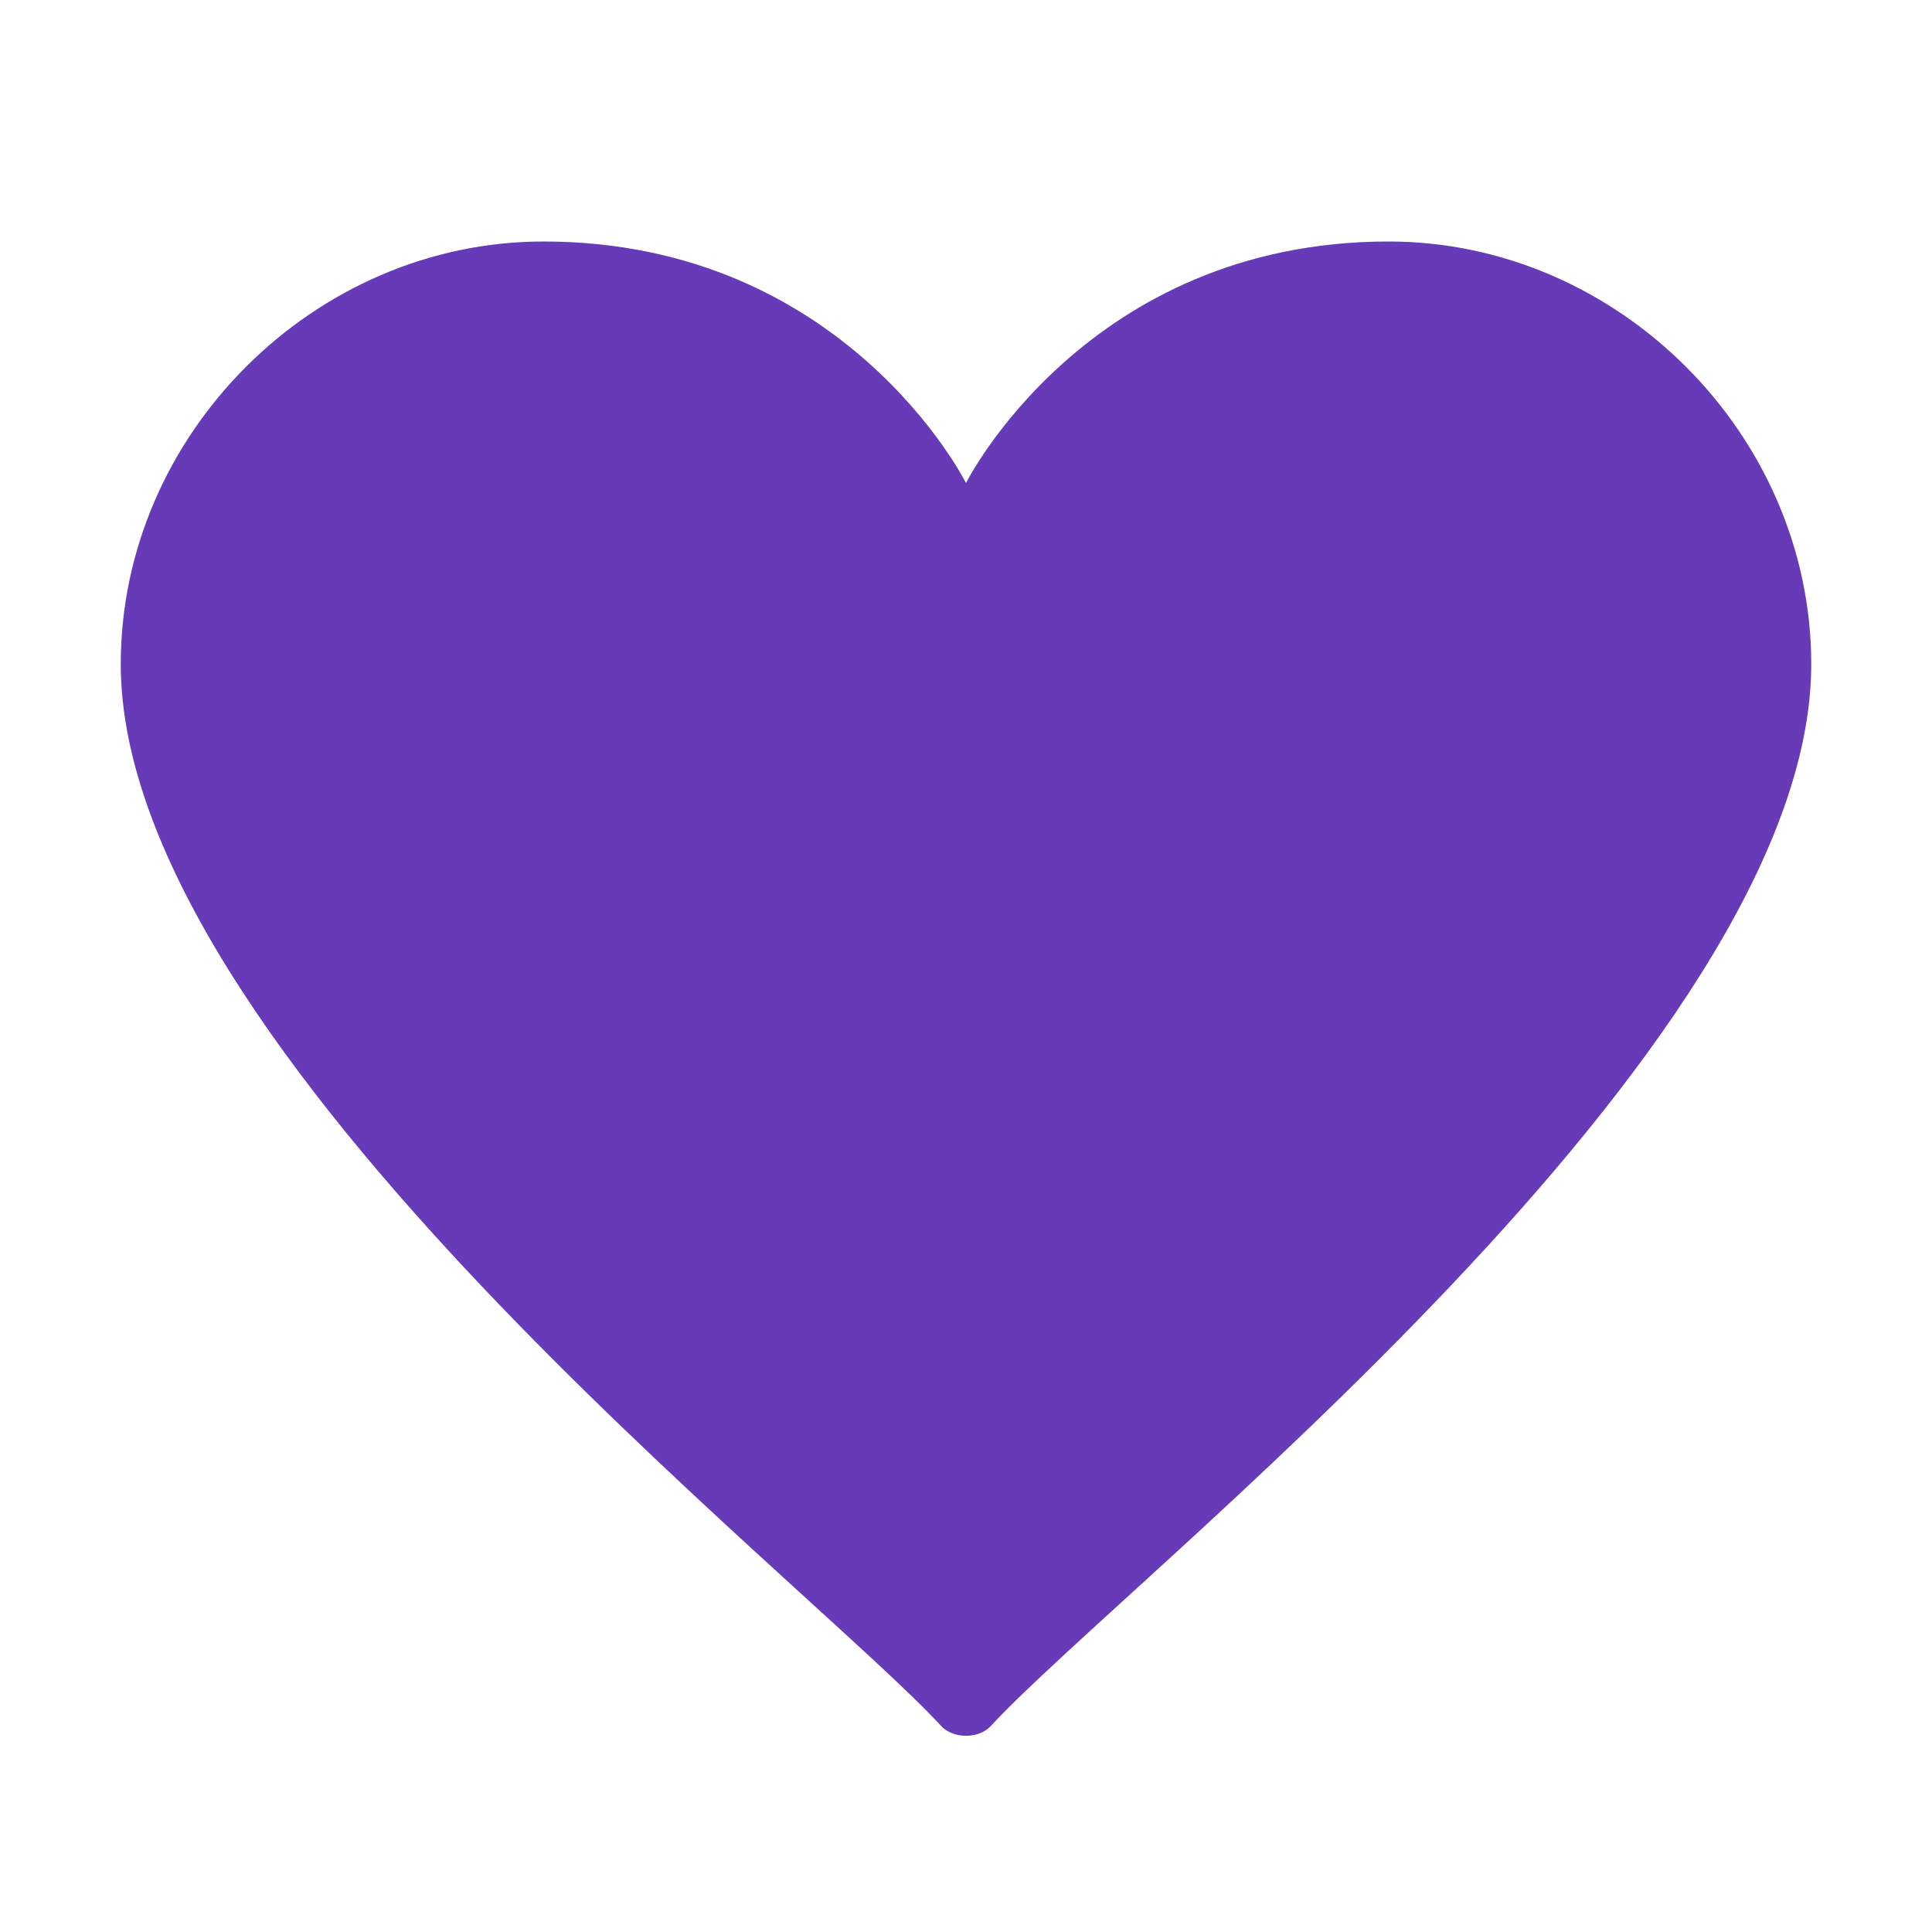
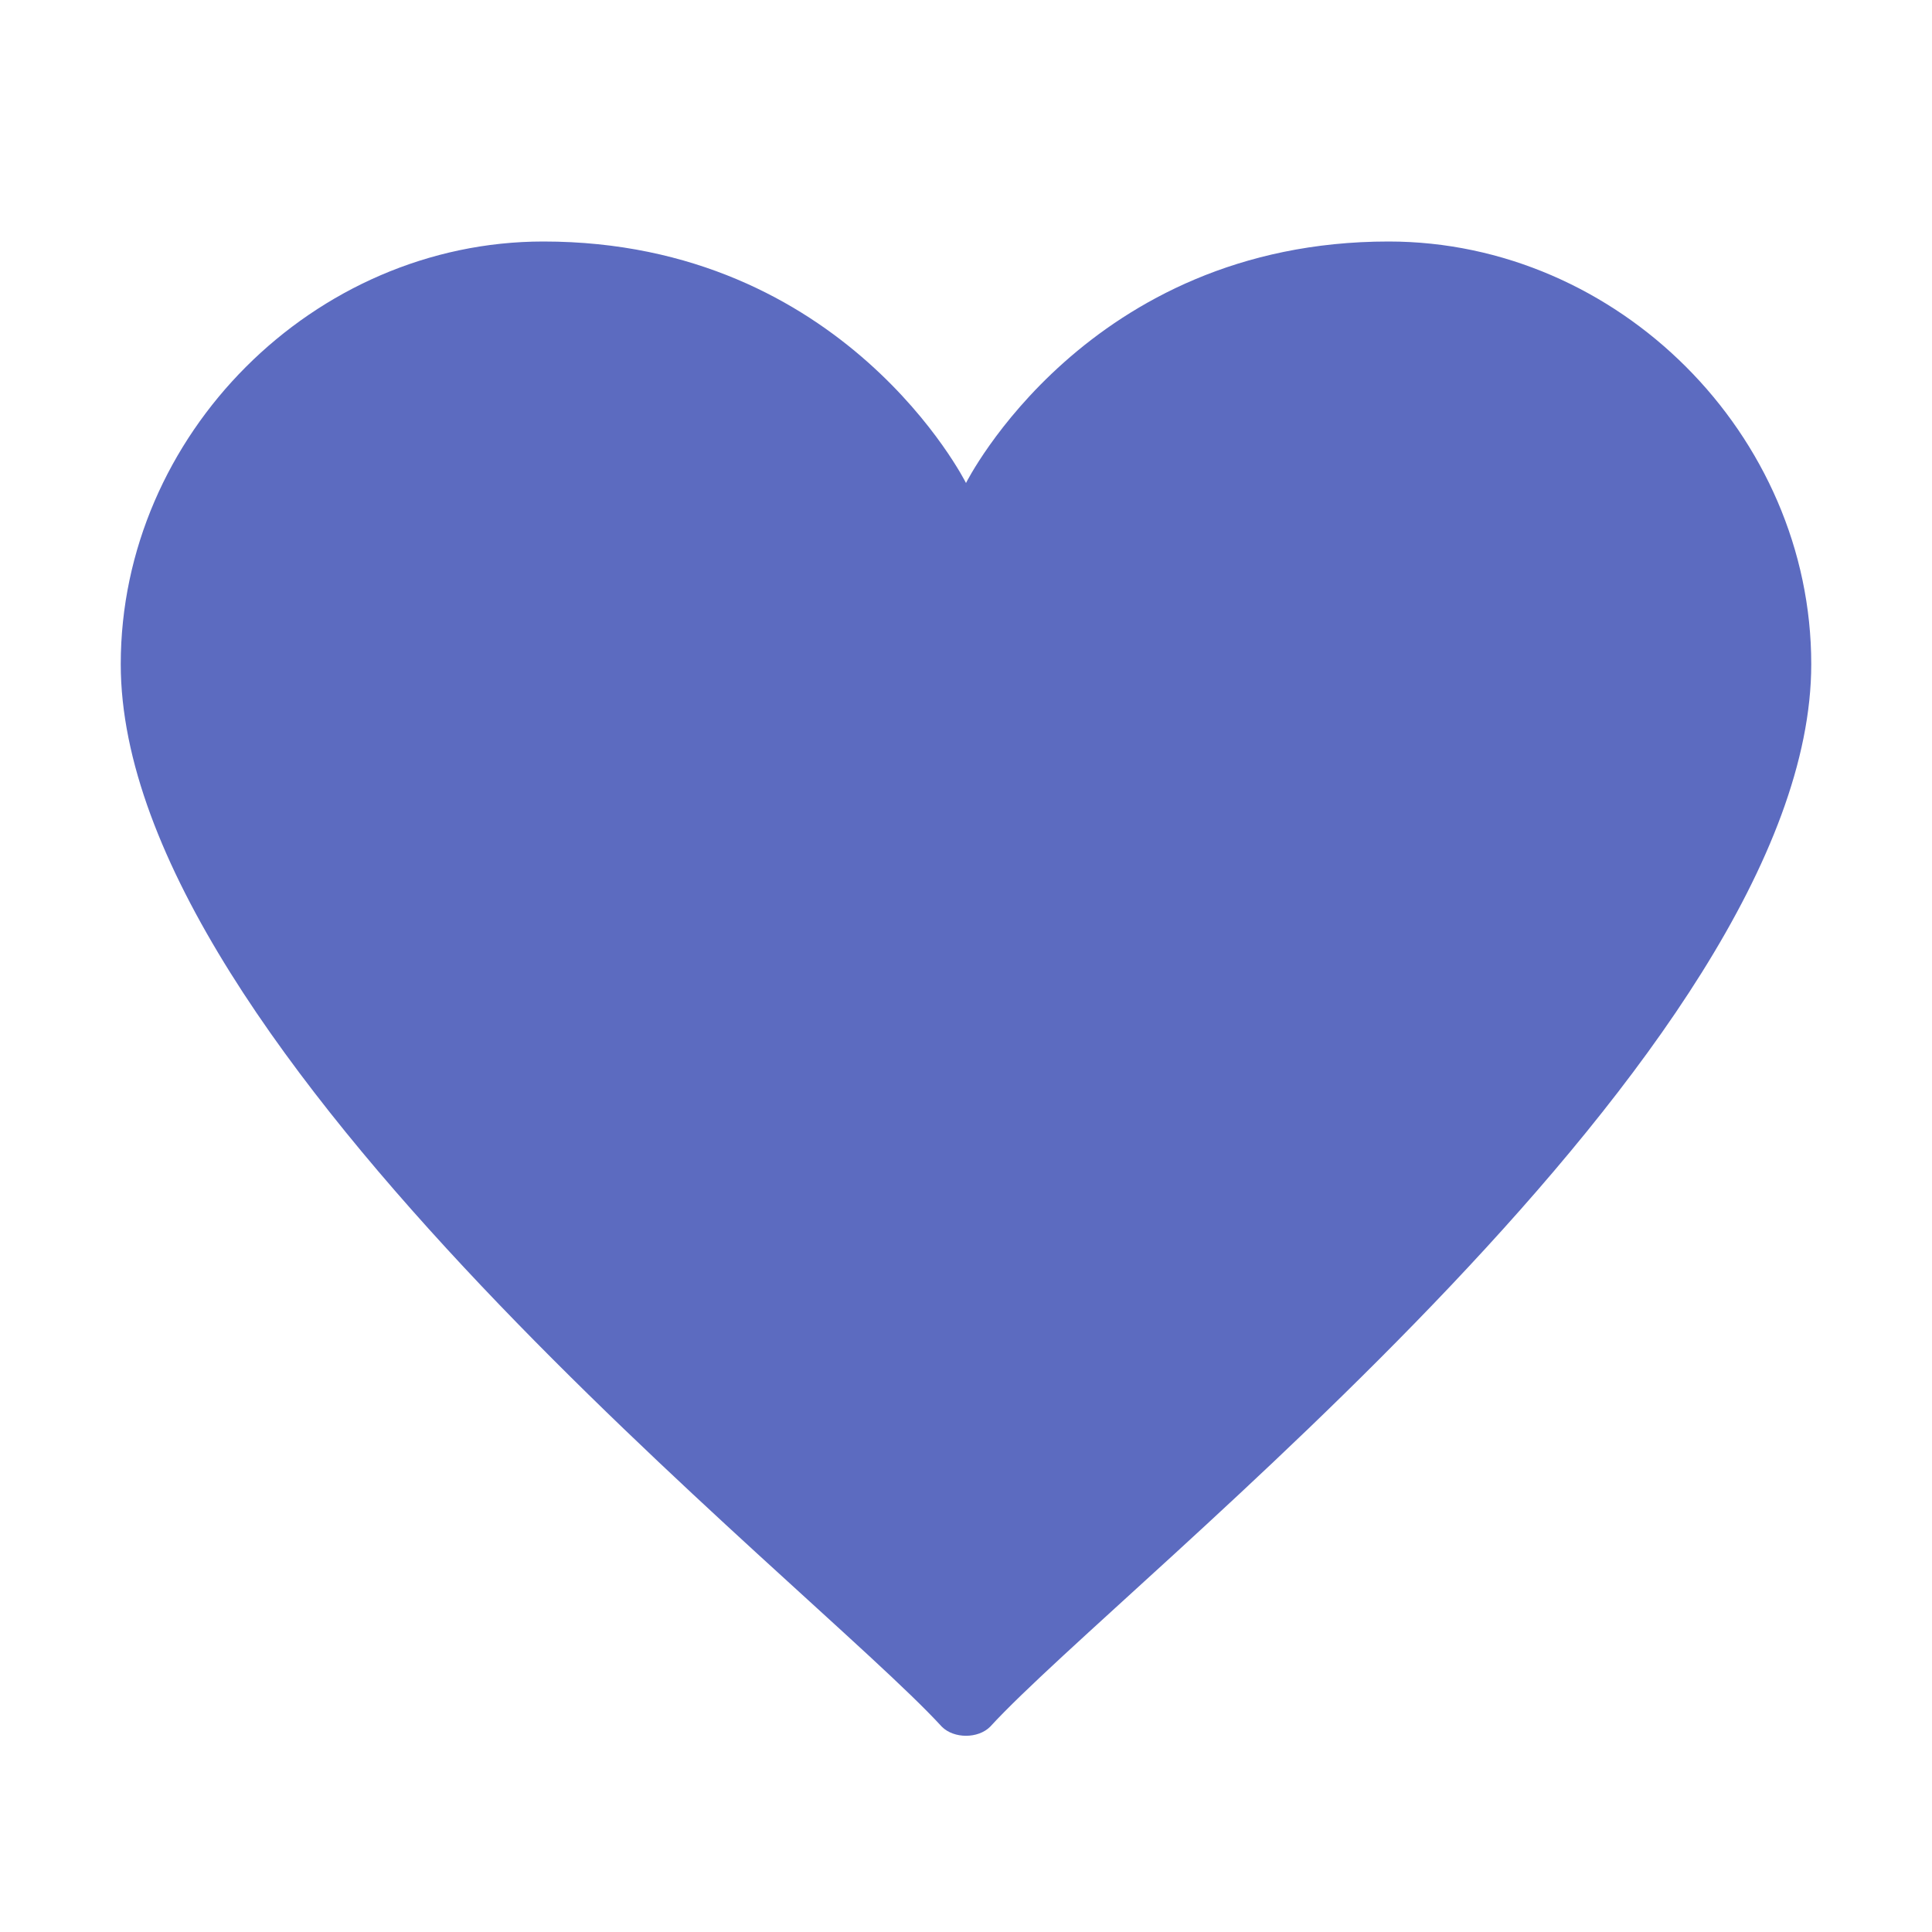
<svg xmlns="http://www.w3.org/2000/svg" width="100%" height="100%" viewBox="0 0 16 16" version="1.1" xml:space="preserve" style="fill-rule:evenodd;clip-rule:evenodd;stroke-linejoin:round;stroke-miterlimit:2;">
  <g>
-     <path d="M15,5.5C15,3.6 13.4,2 11.5,2C9,2 8,4 8,4C8,4 7,2 4.5,2C2.6,2 1,3.6 1,5.5C1,8.7 6.7,13.1 7.8,14.3C7.9,14.4 8.1,14.4 8.2,14.3C9.3,13.1 15,8.7 15,5.5Z" style="fill:rgb(103,58,183);fill-rule:nonzero;" />
+     <path d="M15,5.5C15,3.6 13.4,2 11.5,2C9,2 8,4 8,4C8,4 7,2 4.5,2C2.6,2 1,3.6 1,5.5C1,8.7 6.7,13.1 7.8,14.3C7.9,14.4 8.1,14.4 8.2,14.3C9.3,13.1 15,8.7 15,5.5Z" style="fill:rgb(92,107,192);fill-rule:nonzero;" />
  </g>
</svg>
